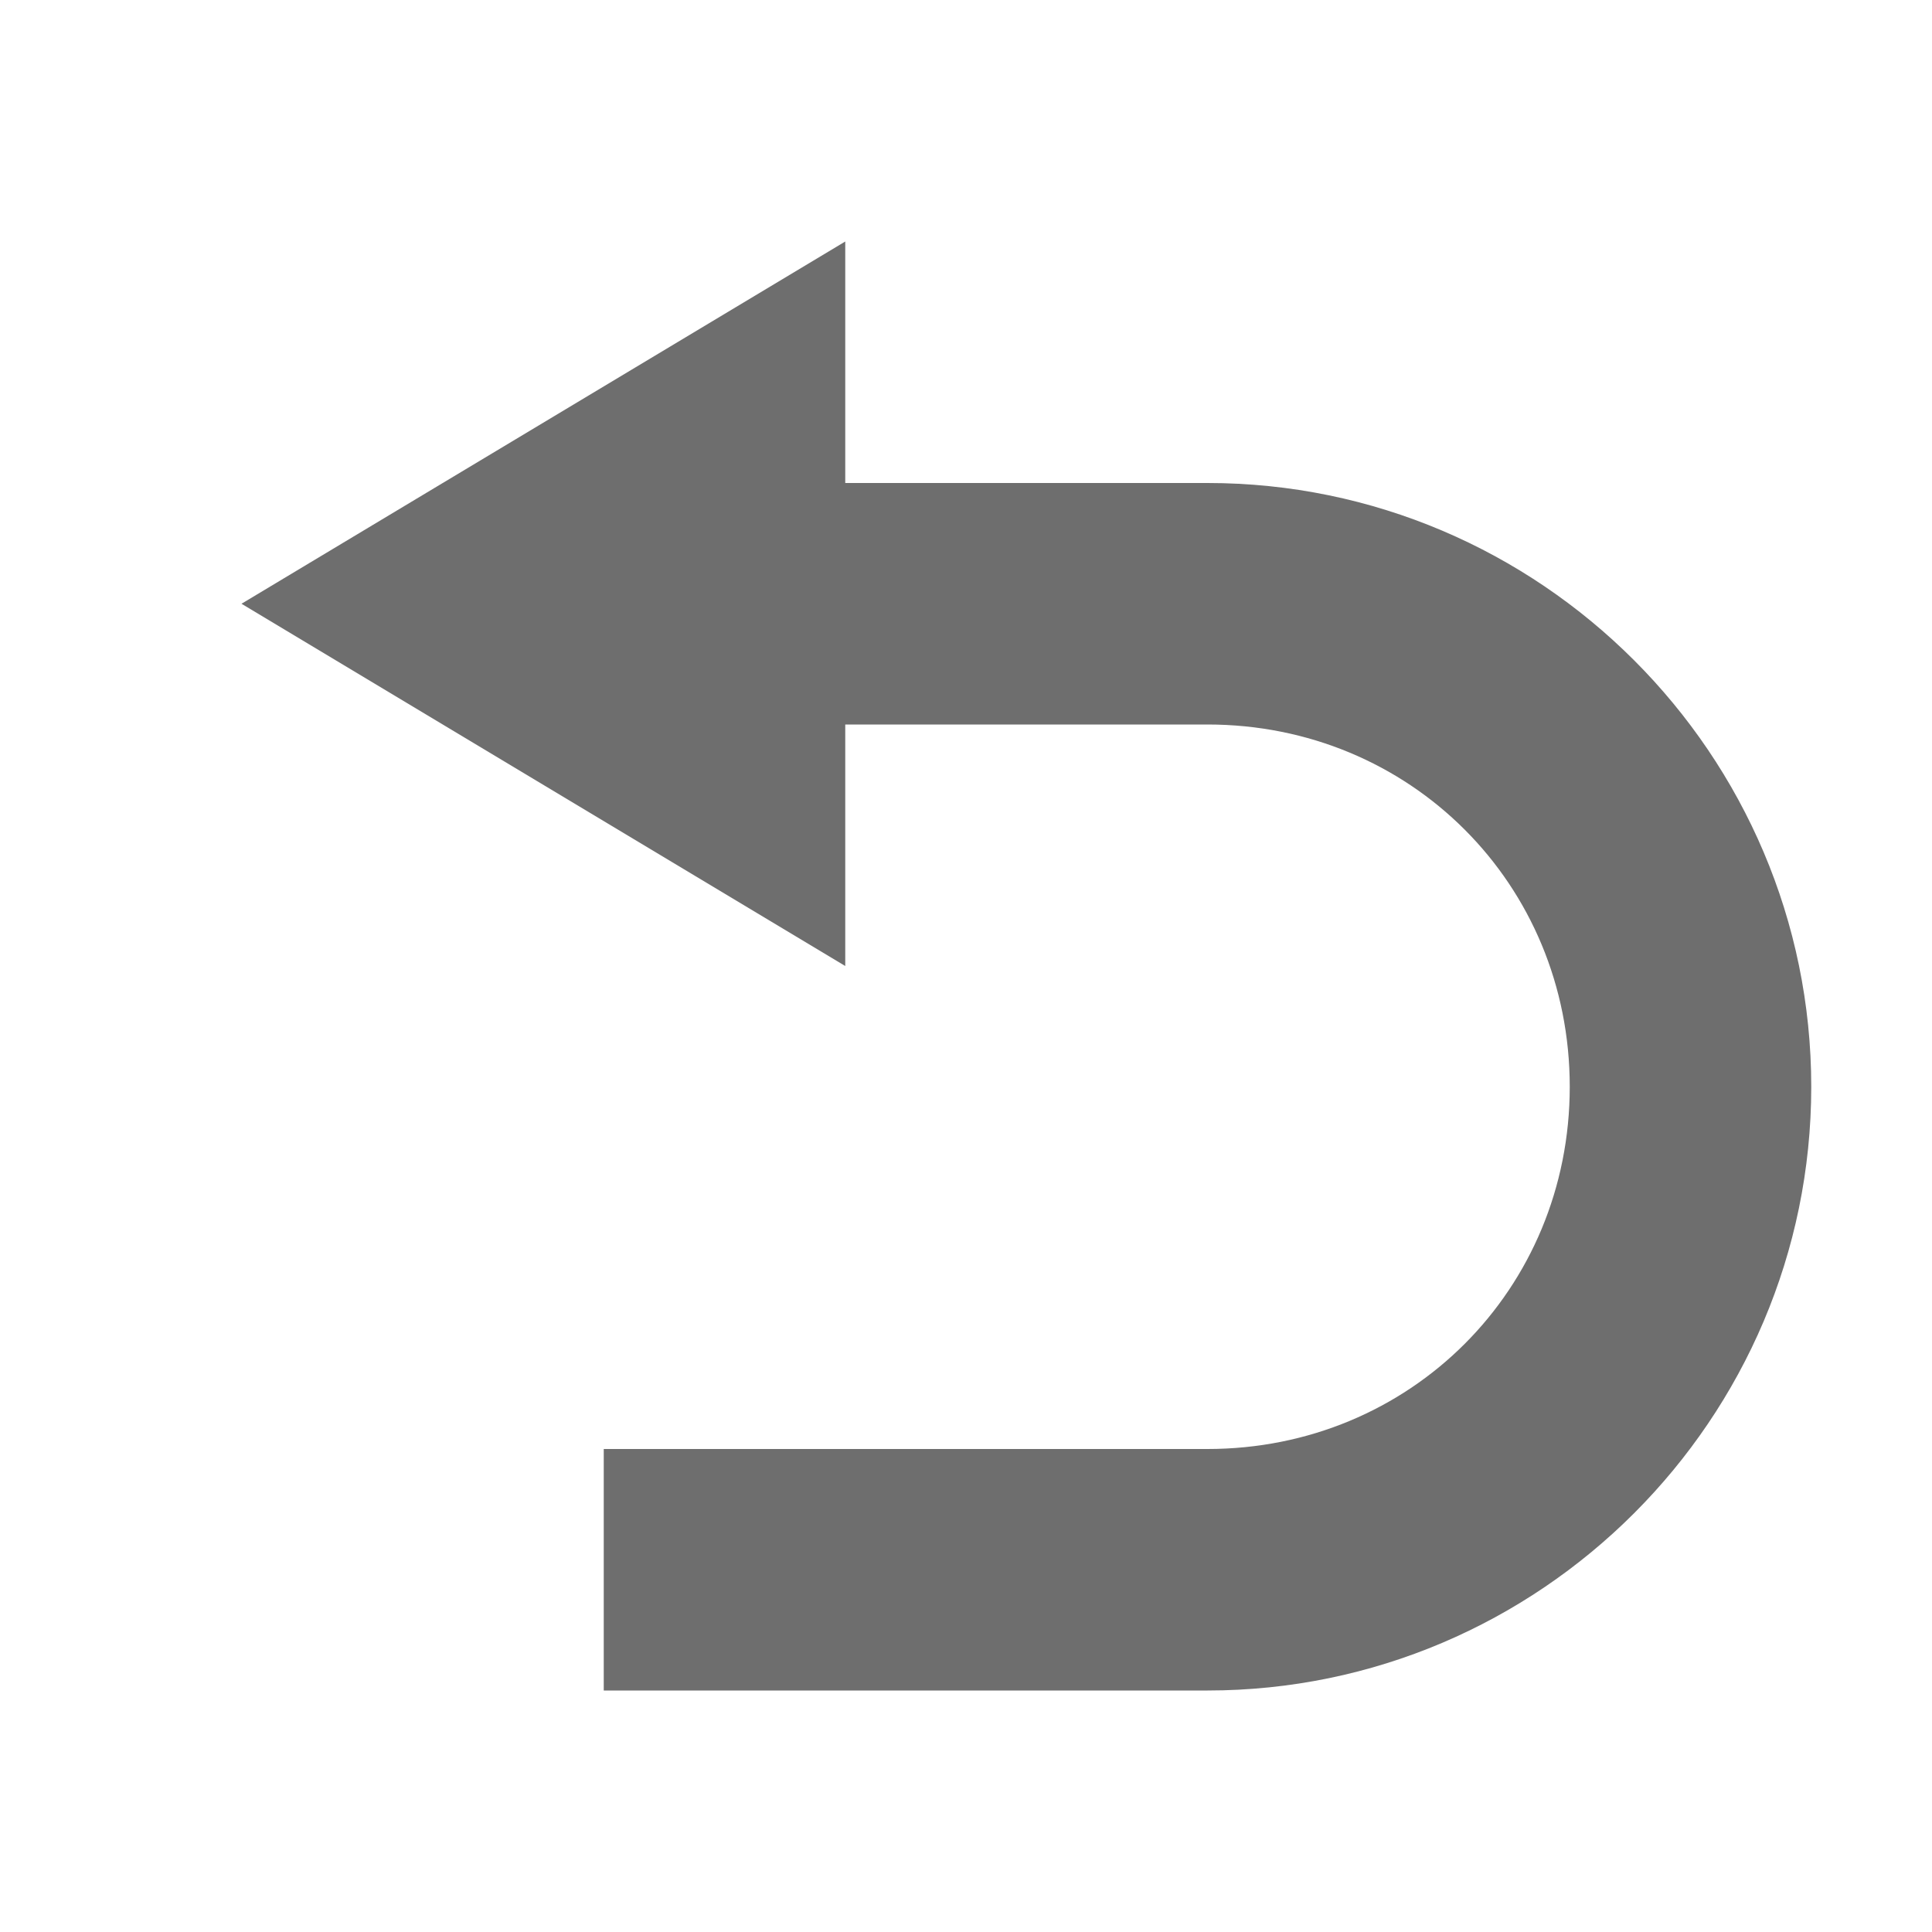
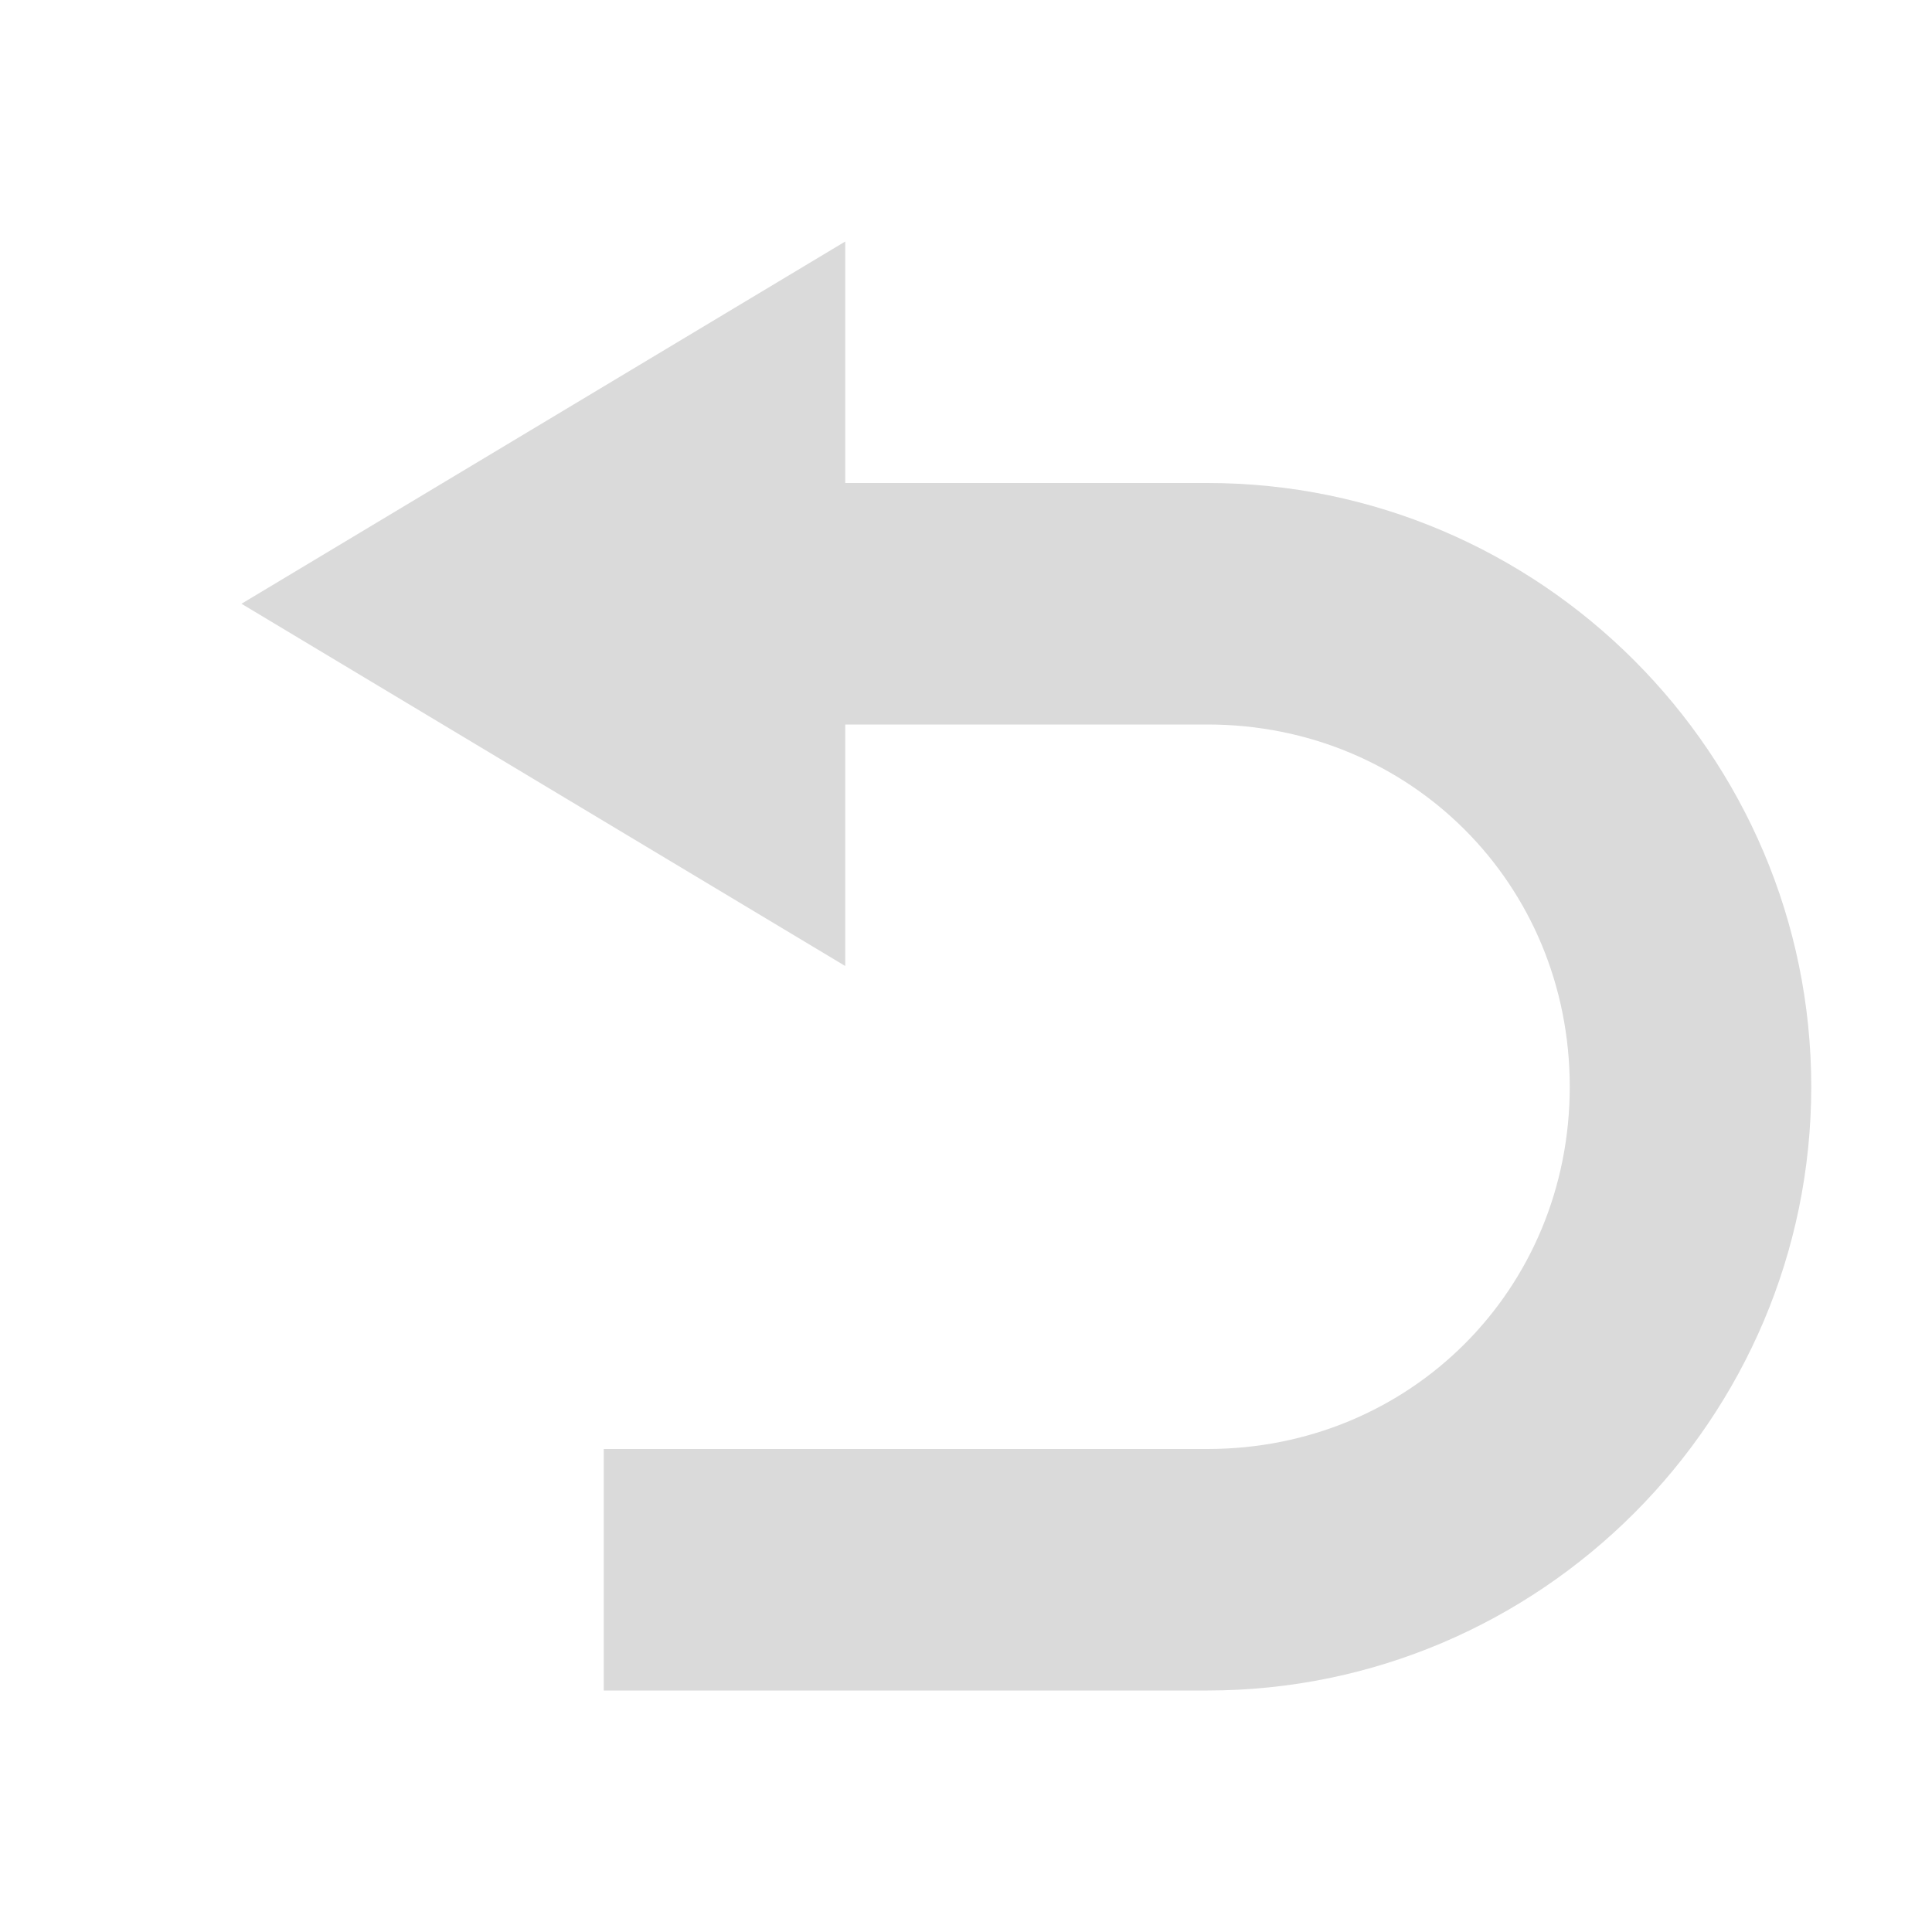
<svg xmlns="http://www.w3.org/2000/svg" width="16" height="16" viewBox="0 0 16 16">
  <defs>
    <style id="current-color-scheme" type="text/css">
-    .ColorScheme-Text { color:#6e6e6e; } .ColorScheme-Highlight { color:#5294e2; }
+    .ColorScheme-Text { color:#DADADA; } .ColorScheme-Highlight { color:#5294e2; }
  </style>
  </defs>
  <path style="fill:currentColor" class="ColorScheme-Text" d="M 7 2 L 2 5 L 7 8 L 7 6 L 10 6 C 11.679 6 13 7.321 13 9 C 13 10.679 11.679 12 10 12 L 5 12 L 5 14 L 10 14 C 12.753 14 15 11.753 15 9 C 15 6.247 12.753 4 10 4 L 7 4 L 7 2 z" />
</svg>
